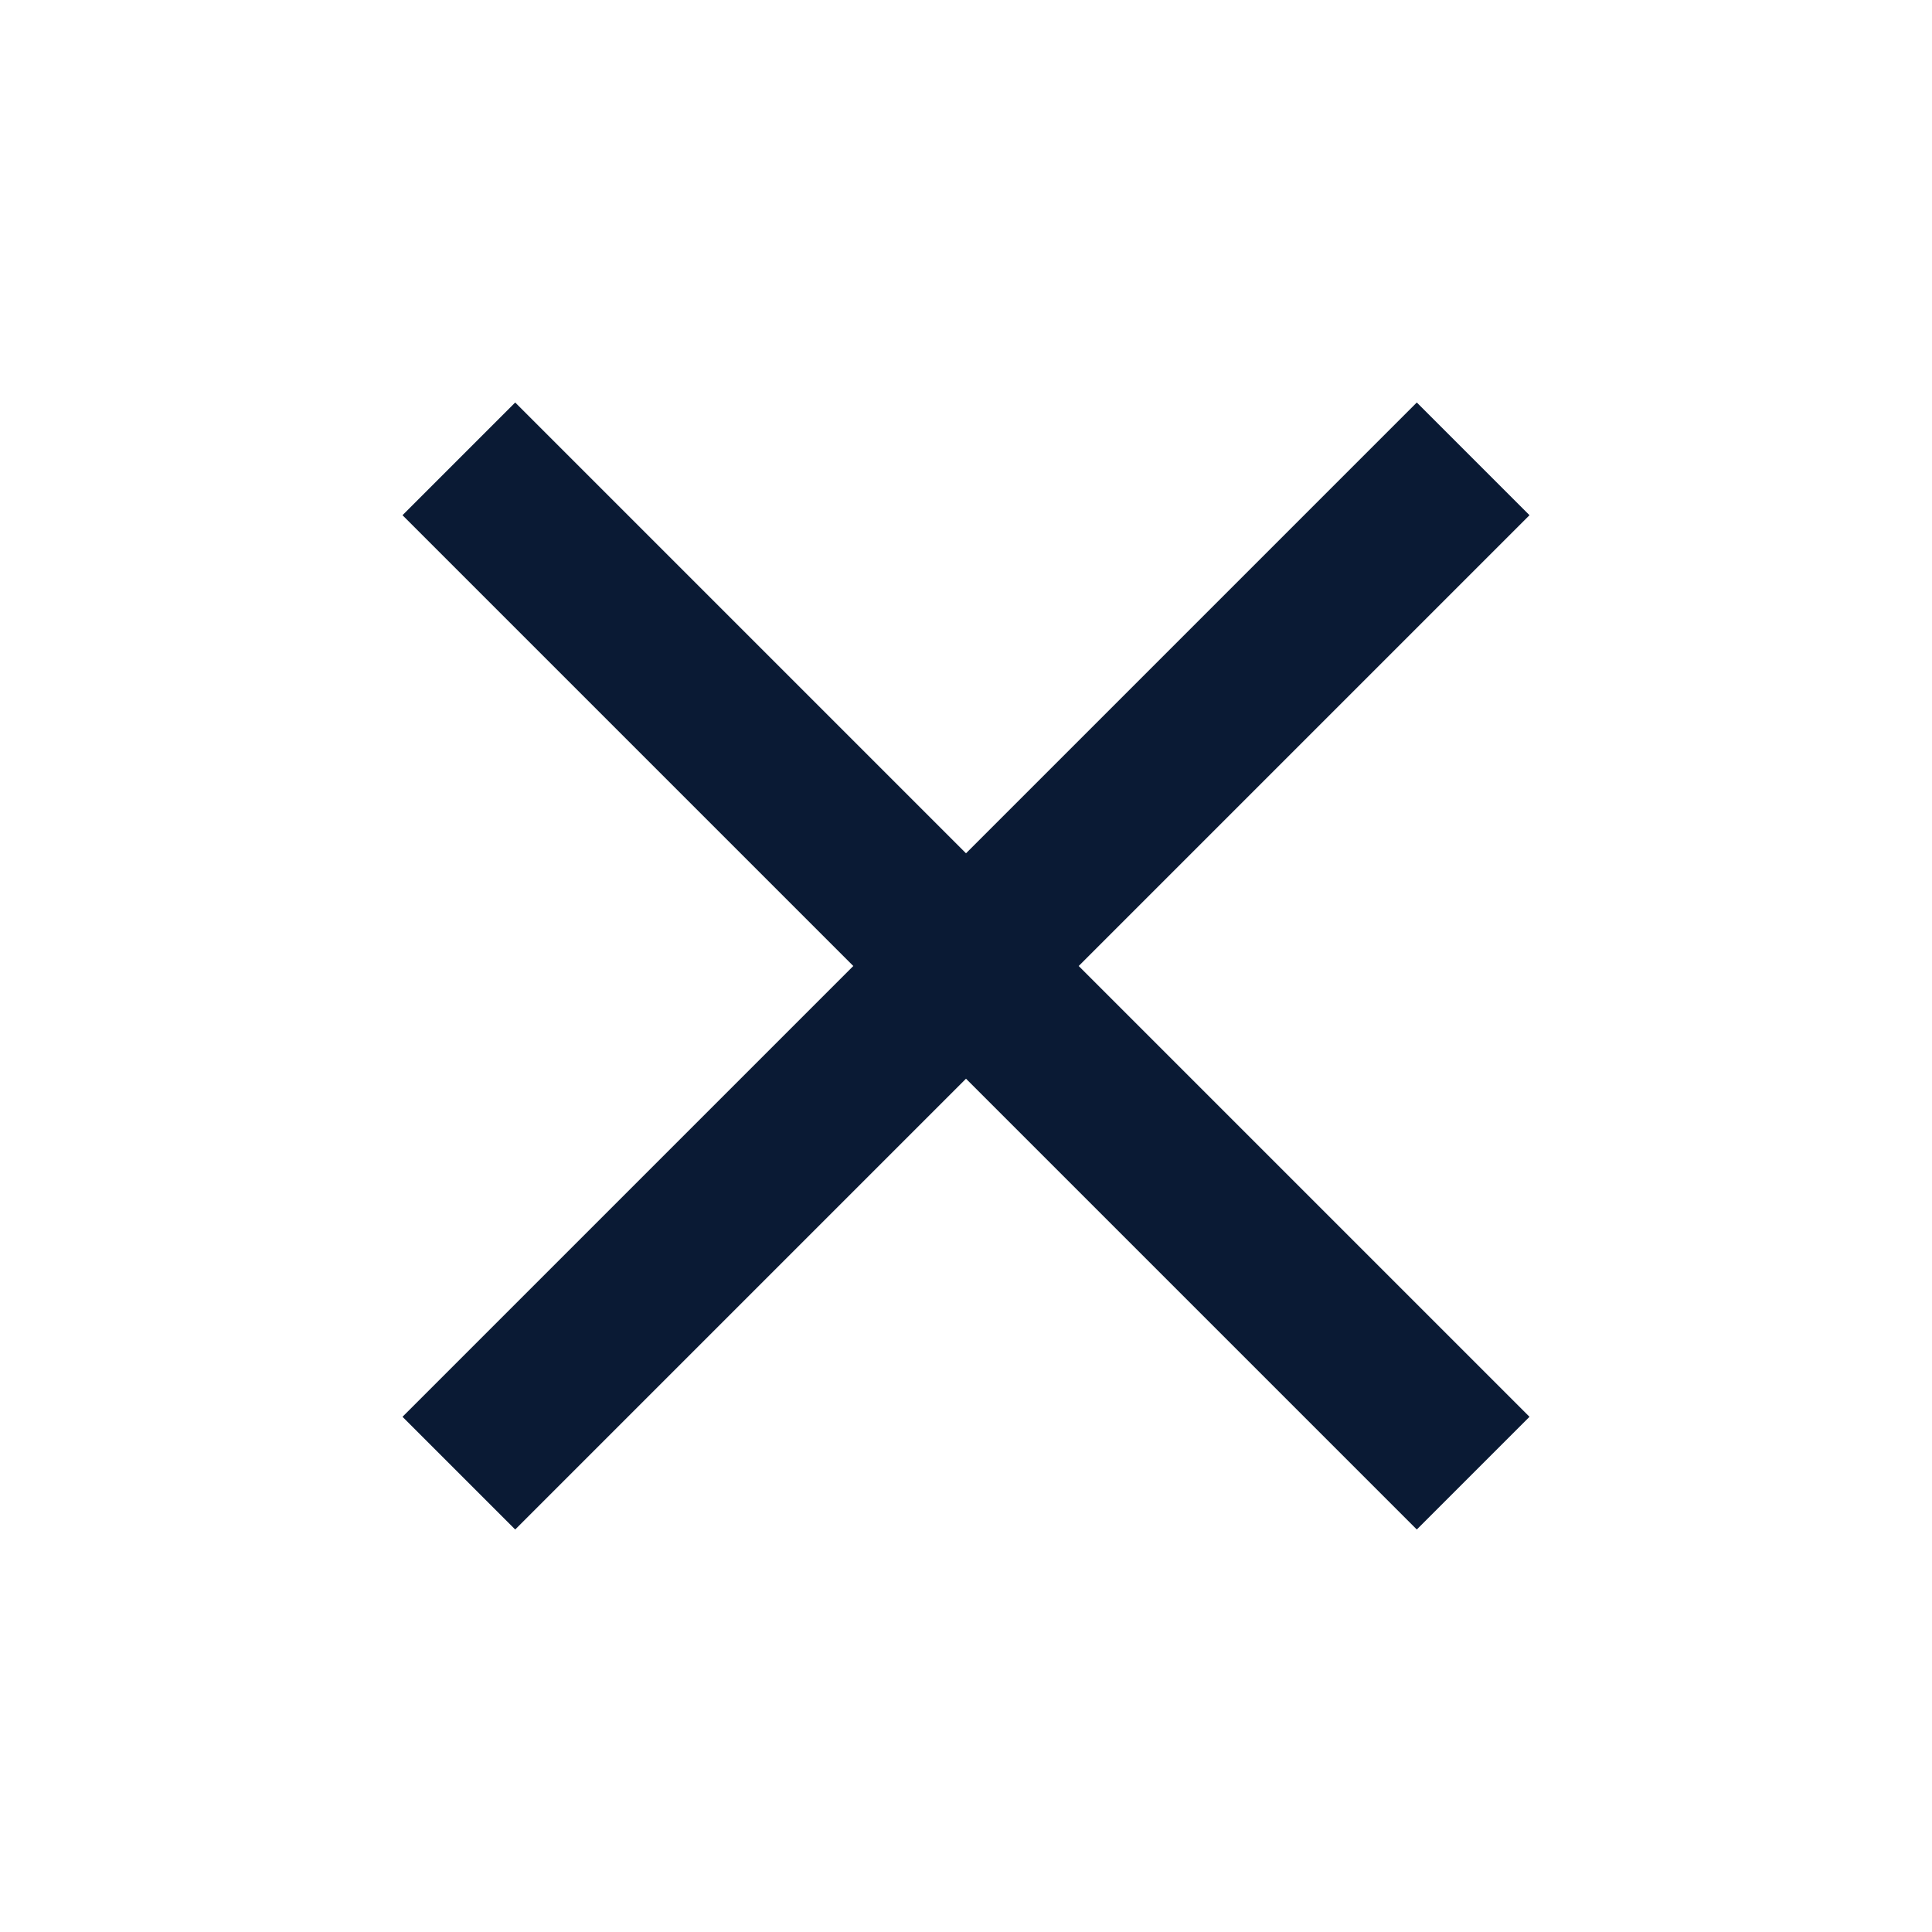
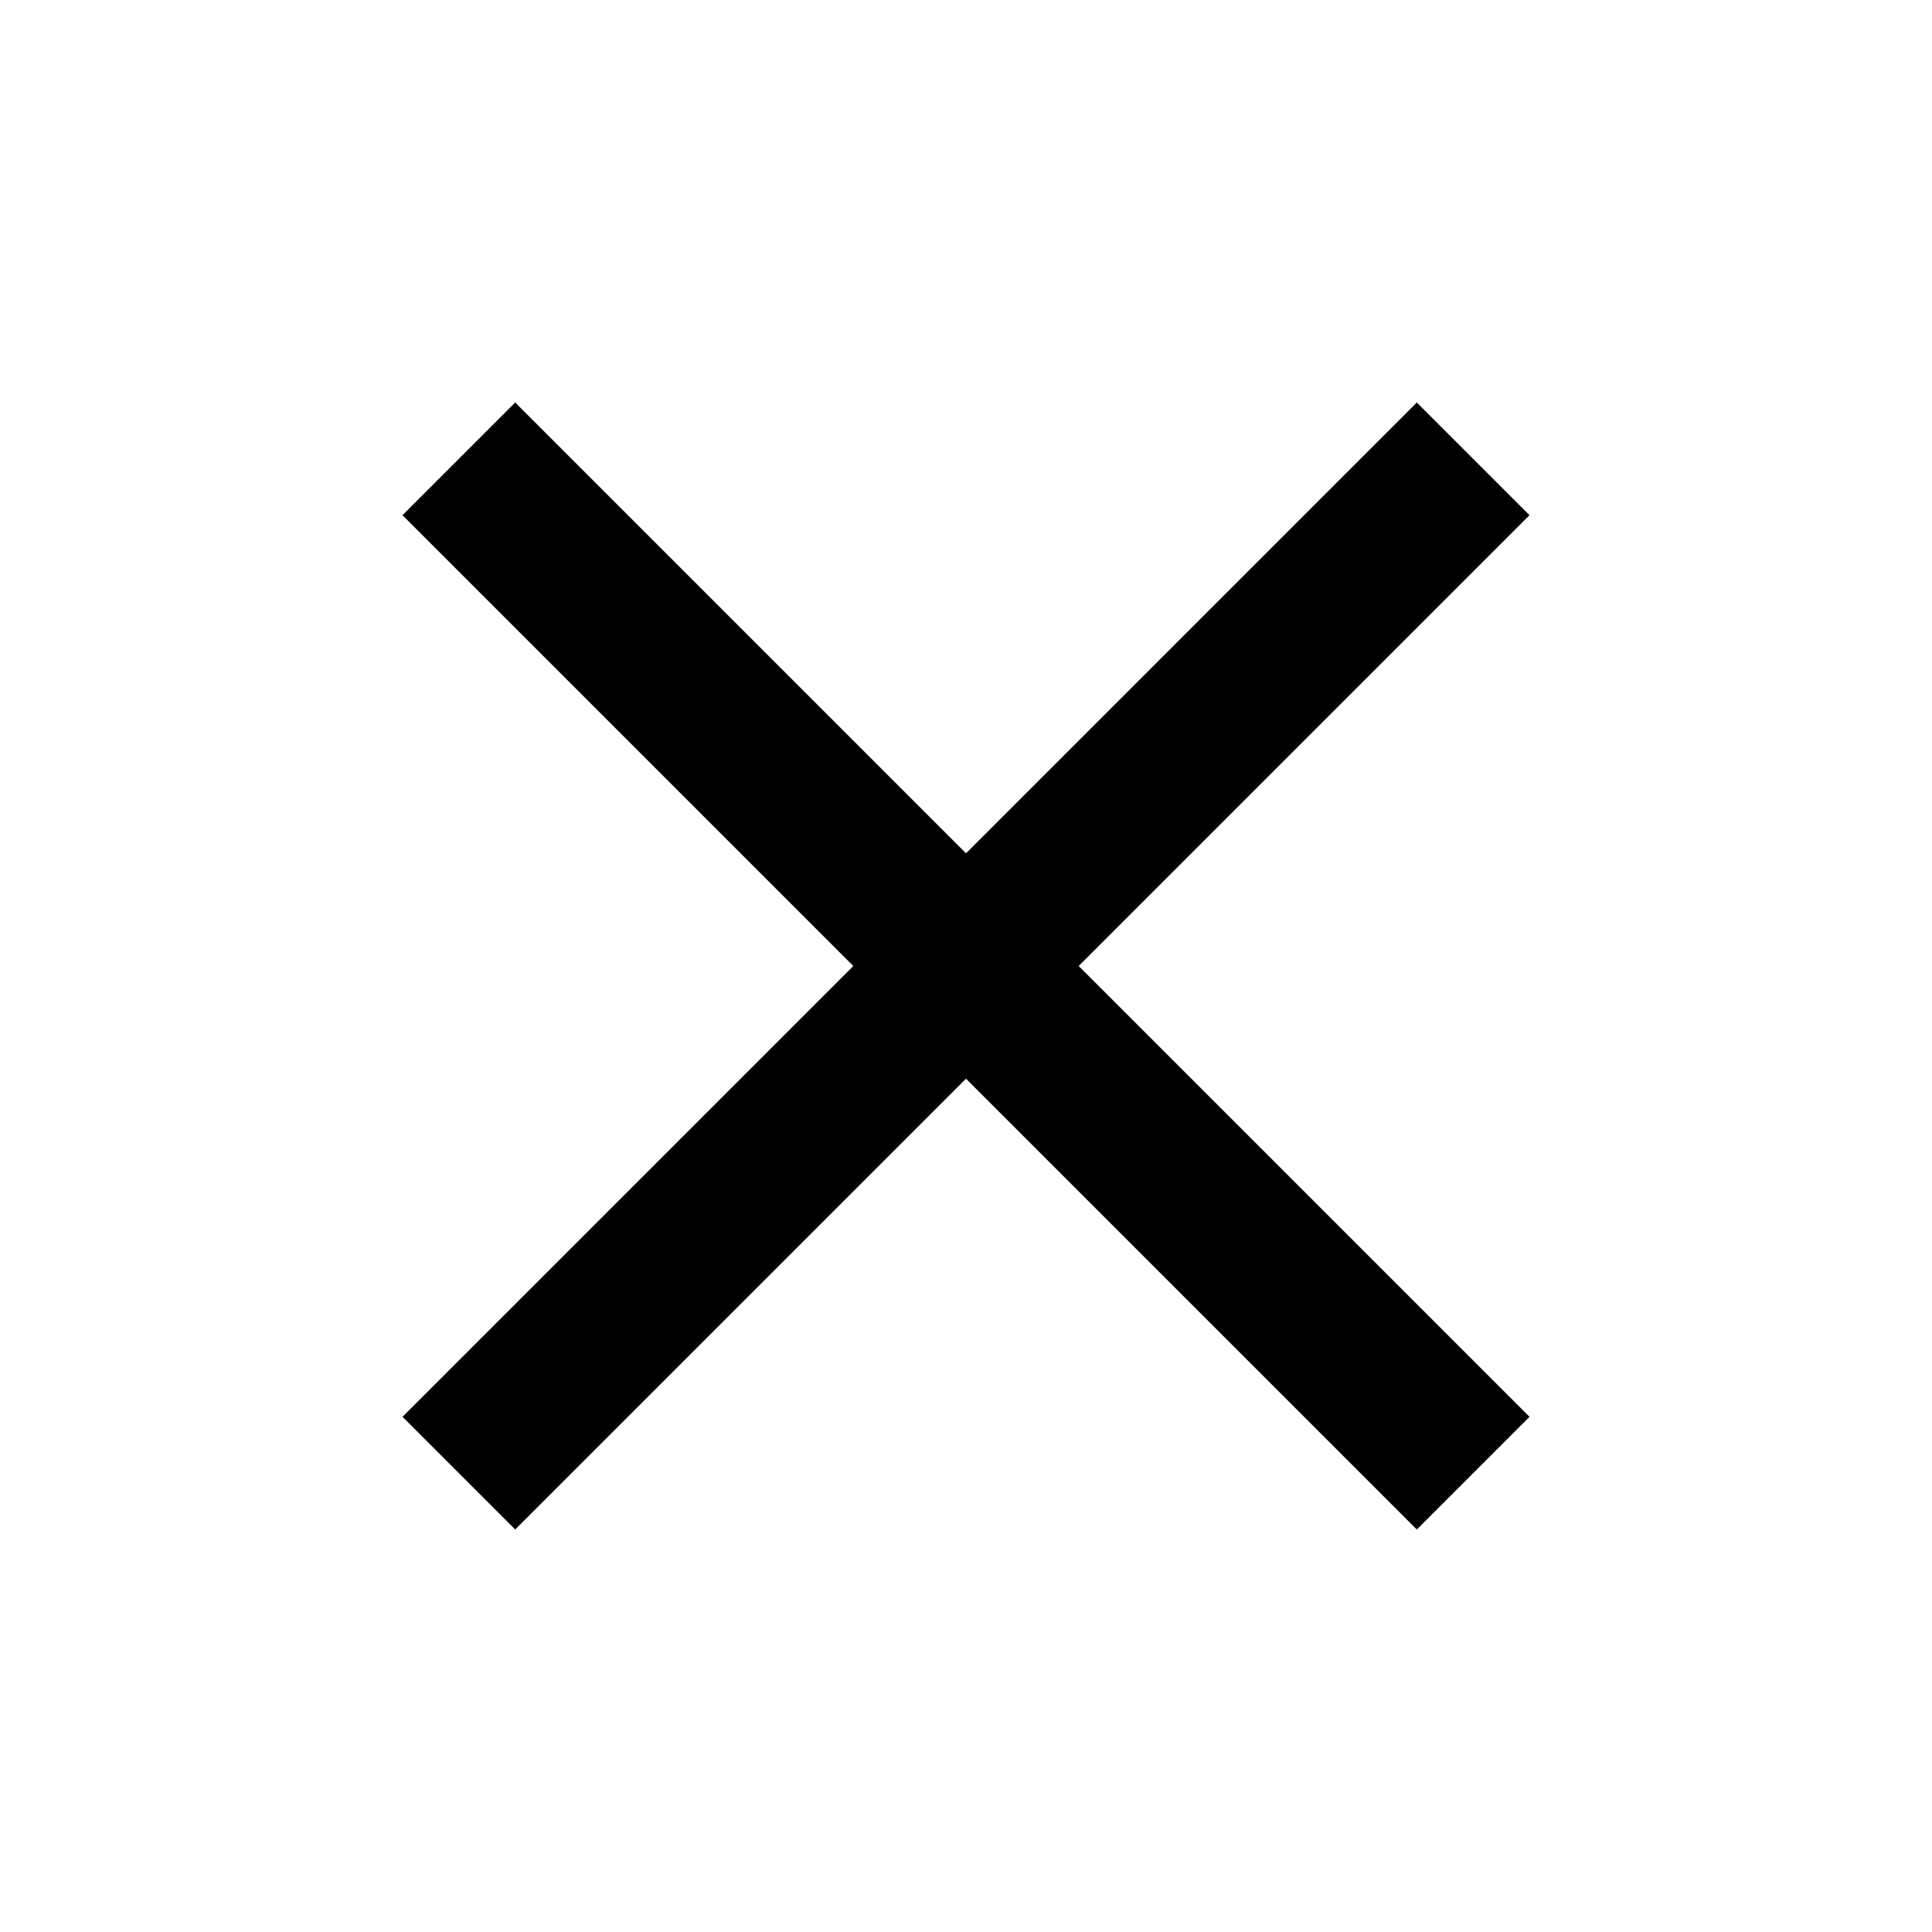
- <svg xmlns="http://www.w3.org/2000/svg" height="24px" viewBox="0 -960 960 960" width="24px" fill="#0A1A34">
+ <svg xmlns="http://www.w3.org/2000/svg" height="24px" viewBox="0 -960 960 960" width="24px" fill="black">
  <path d="m256-200-56-56 224-224-224-224 56-56 224 224 224-224 56 56-224 224 224 224-56 56-224-224-224 224Z" />
</svg>
